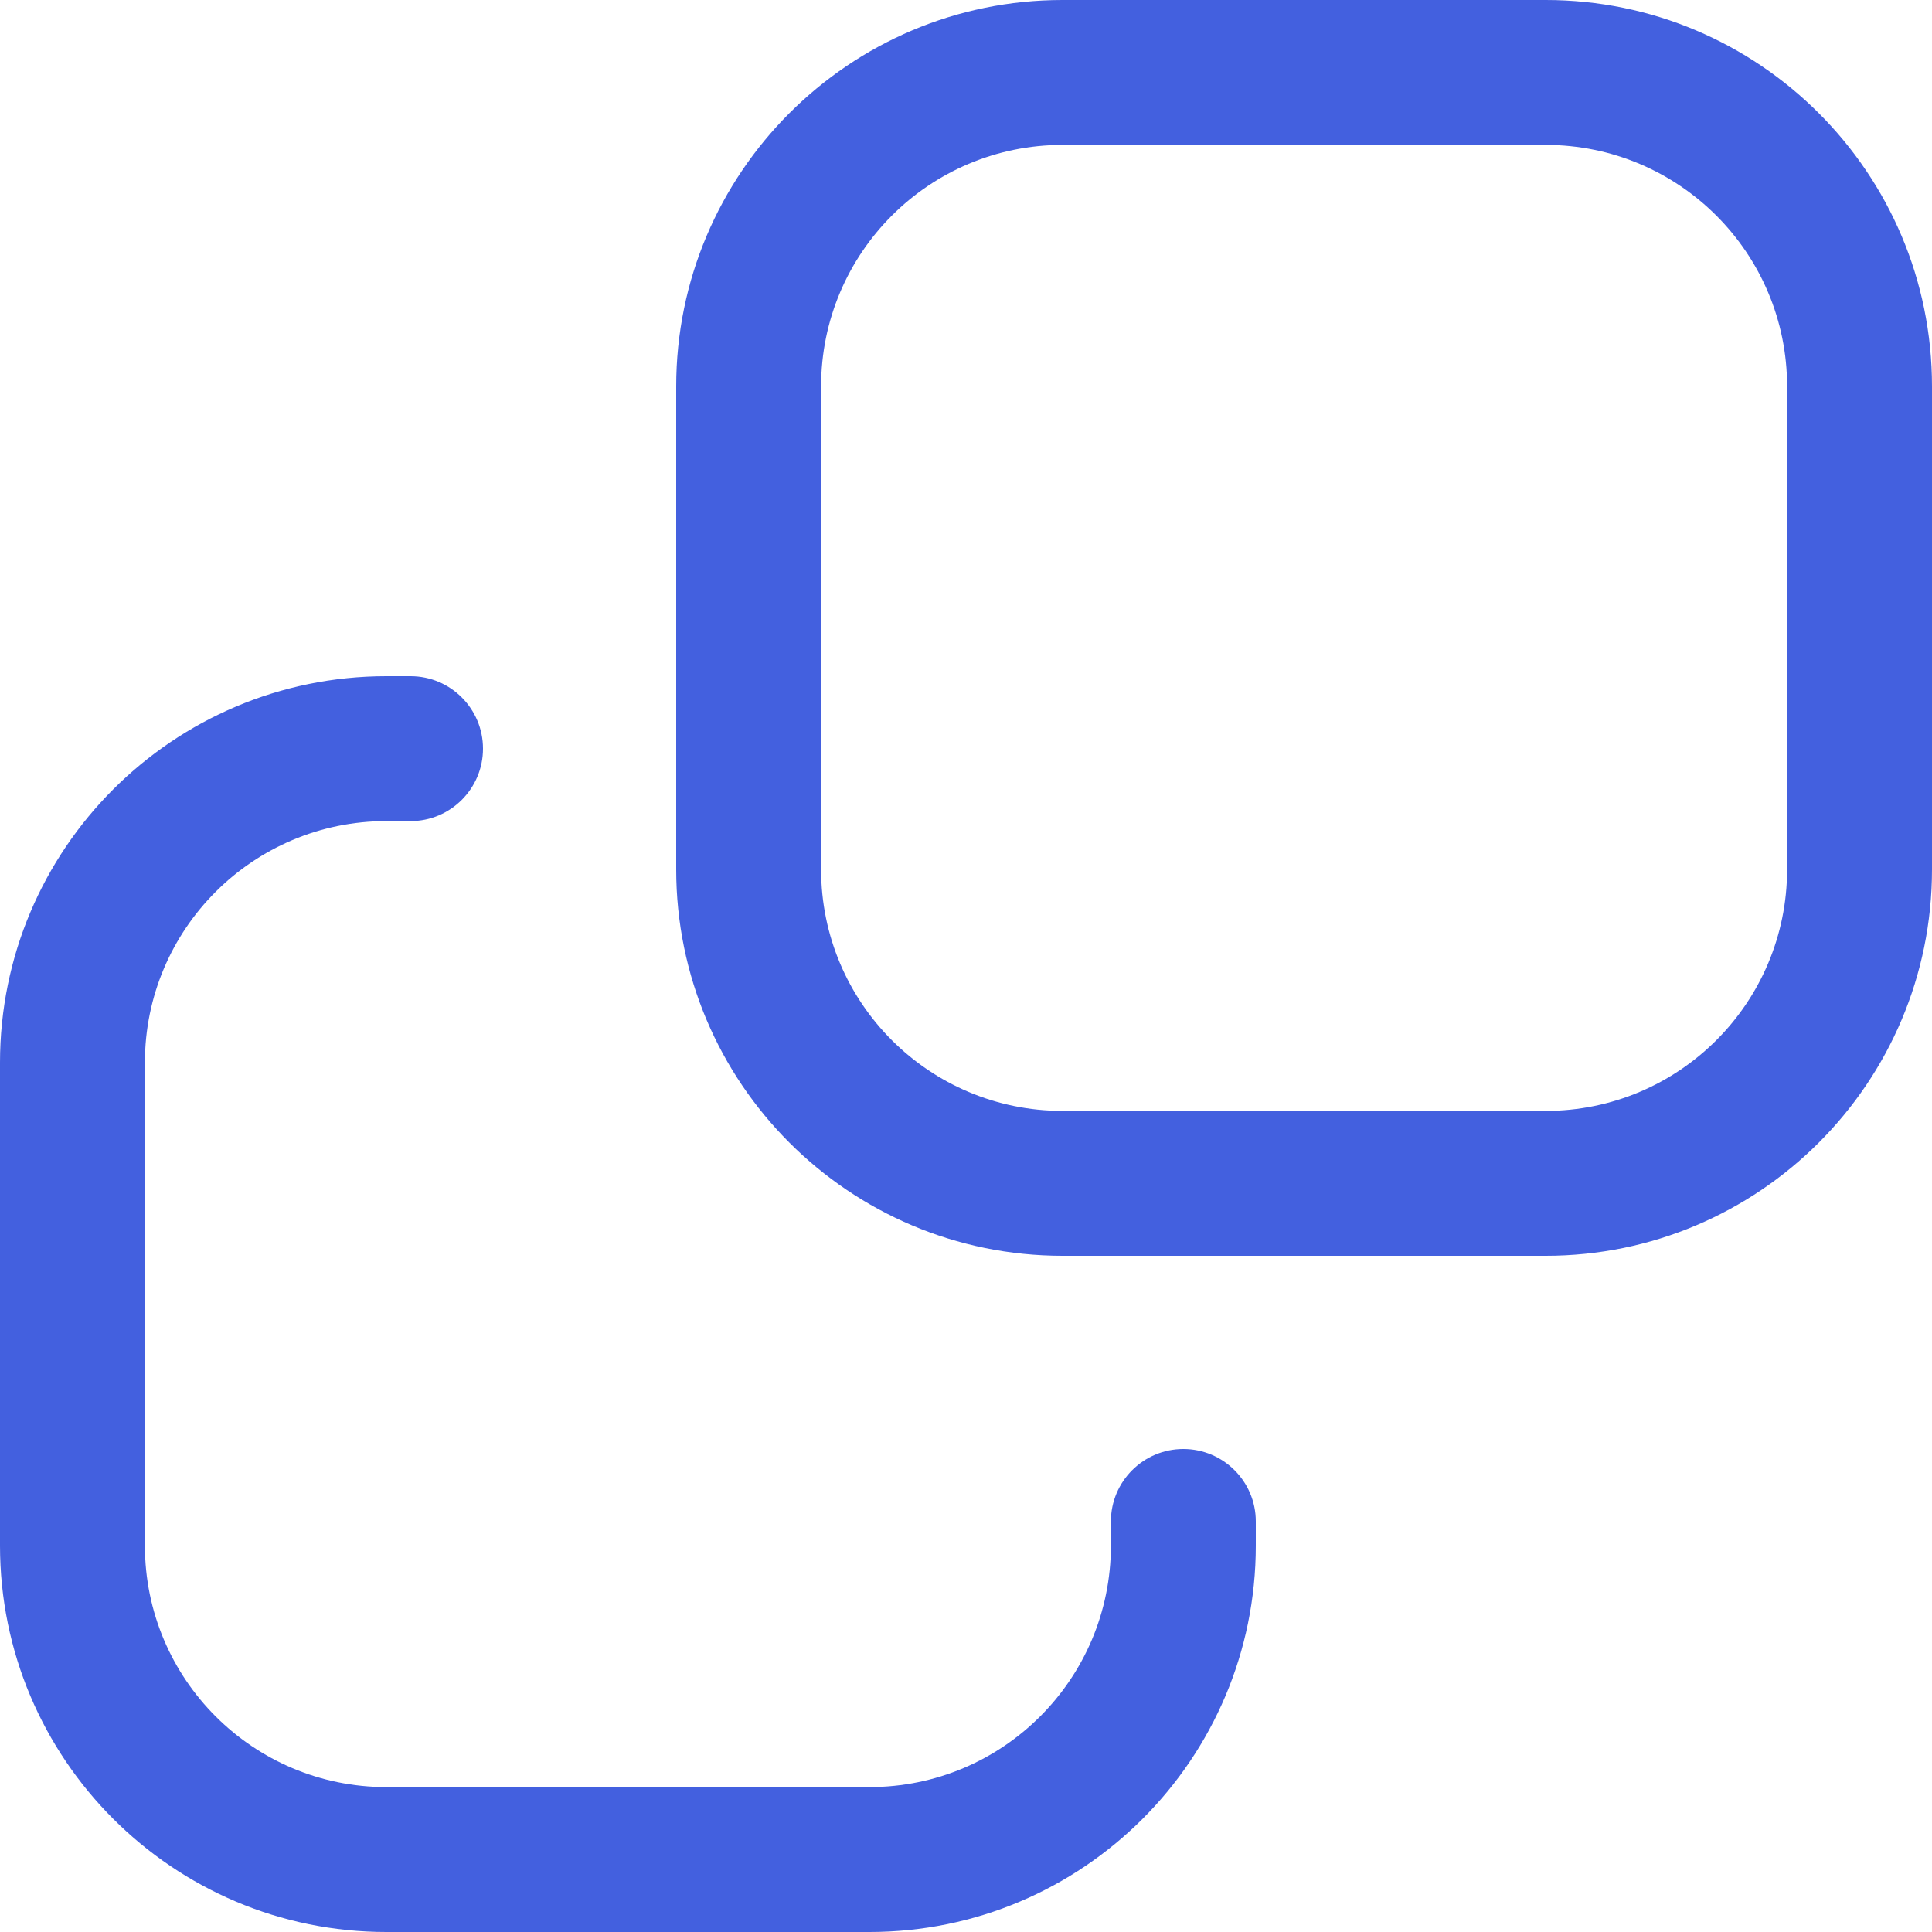
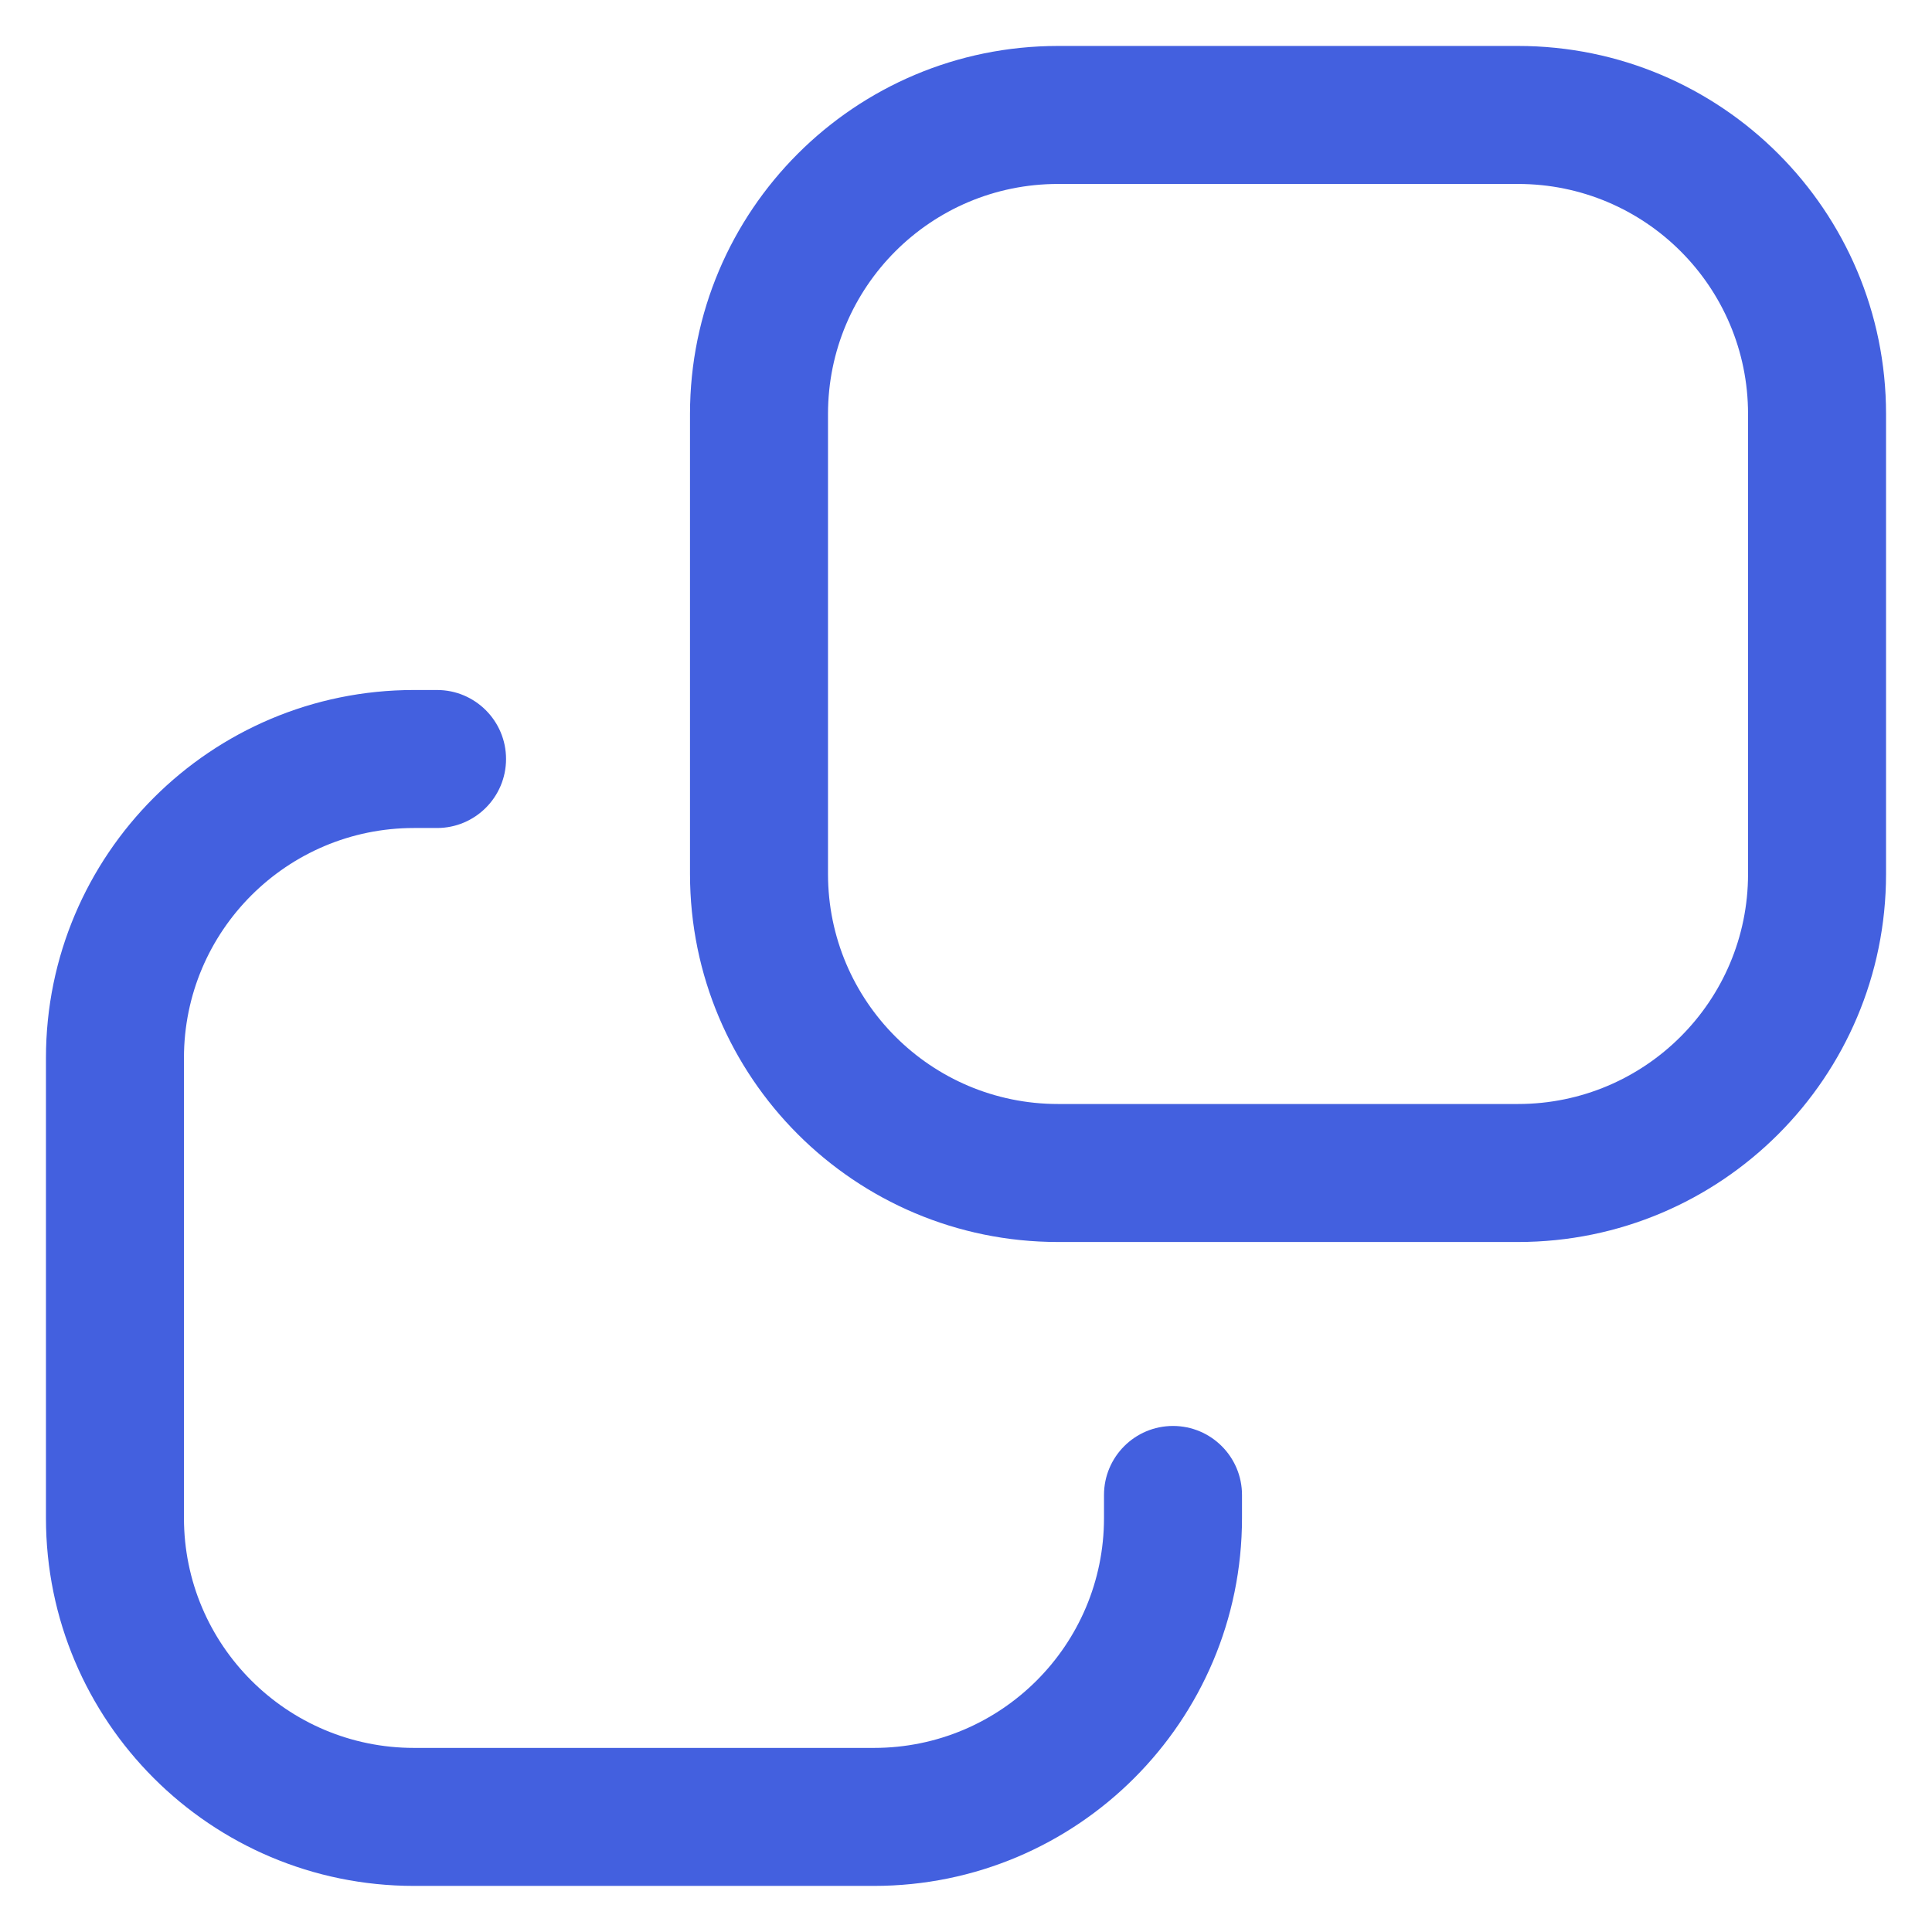
- <svg xmlns="http://www.w3.org/2000/svg" width="20" height="20" viewBox="0 0 20 20" fill="none">
-   <path d="M4.25 8.5C4.664 8.5 5 8.164 5 7.75C5 7.336 4.664 7 4.25 7H4C1.791 7 0 8.791 0 11V16C0 18.209 1.791 20 4 20H9C11.209 20 13 18.209 13 16V15.75C13 15.336 12.664 15 12.25 15C11.836 15 11.5 15.336 11.5 15.75V16C11.5 17.381 10.381 18.5 9 18.5H4C2.619 18.5 1.5 17.381 1.5 16V11C1.5 9.619 2.619 8.5 4 8.5H4.25Z" fill="#4360DF" />
-   <path fill-rule="evenodd" clip-rule="evenodd" d="M7 4C7 1.791 8.791 0 11 0H16C18.209 0 20 1.791 20 4V9C20 11.209 18.209 13 16 13H11C8.791 13 7 11.209 7 9V4ZM11 1.5H16C17.381 1.5 18.5 2.619 18.5 4V9C18.5 10.381 17.381 11.5 16 11.5H11C9.619 11.5 8.5 10.381 8.5 9V4C8.5 2.619 9.619 1.5 11 1.5Z" fill="#4360DF" />
+ <svg xmlns="http://www.w3.org/2000/svg" width="14" height="14" viewBox="0 0 14 14" fill="none">
+   <path d="M3.167 6C3.443 6 3.667 5.776 3.667 5.5C3.667 5.224 3.443 5 3.167 5H3C1.527 5 0.333 6.194 0.333 7.666V11C0.333 12.472 1.527 13.666 3 13.666H6.333C7.806 13.666 9 12.472 9 11V10.833C9 10.557 8.776 10.333 8.5 10.333C8.224 10.333 8 10.557 8 10.833V11C8 11.92 7.254 12.666 6.333 12.666H3C2.08 12.666 1.333 11.92 1.333 11V7.666C1.333 6.746 2.08 6 3 6H3.167Z" fill="#4360DF" />
+   <path fill-rule="evenodd" clip-rule="evenodd" d="M5 3C5 1.527 6.194 0.333 7.667 0.333H11C12.473 0.333 13.667 1.527 13.667 3V6.333C13.667 7.806 12.473 9 11 9H7.667C6.194 9 5 7.806 5 6.333V3ZM7.667 1.333H11C11.921 1.333 12.667 2.079 12.667 3V6.333C12.667 7.253 11.921 8 11 8H7.667C6.746 8 6 7.253 6 6.333V3C6 2.079 6.746 1.333 7.667 1.333Z" fill="#4360DF" />
</svg>
